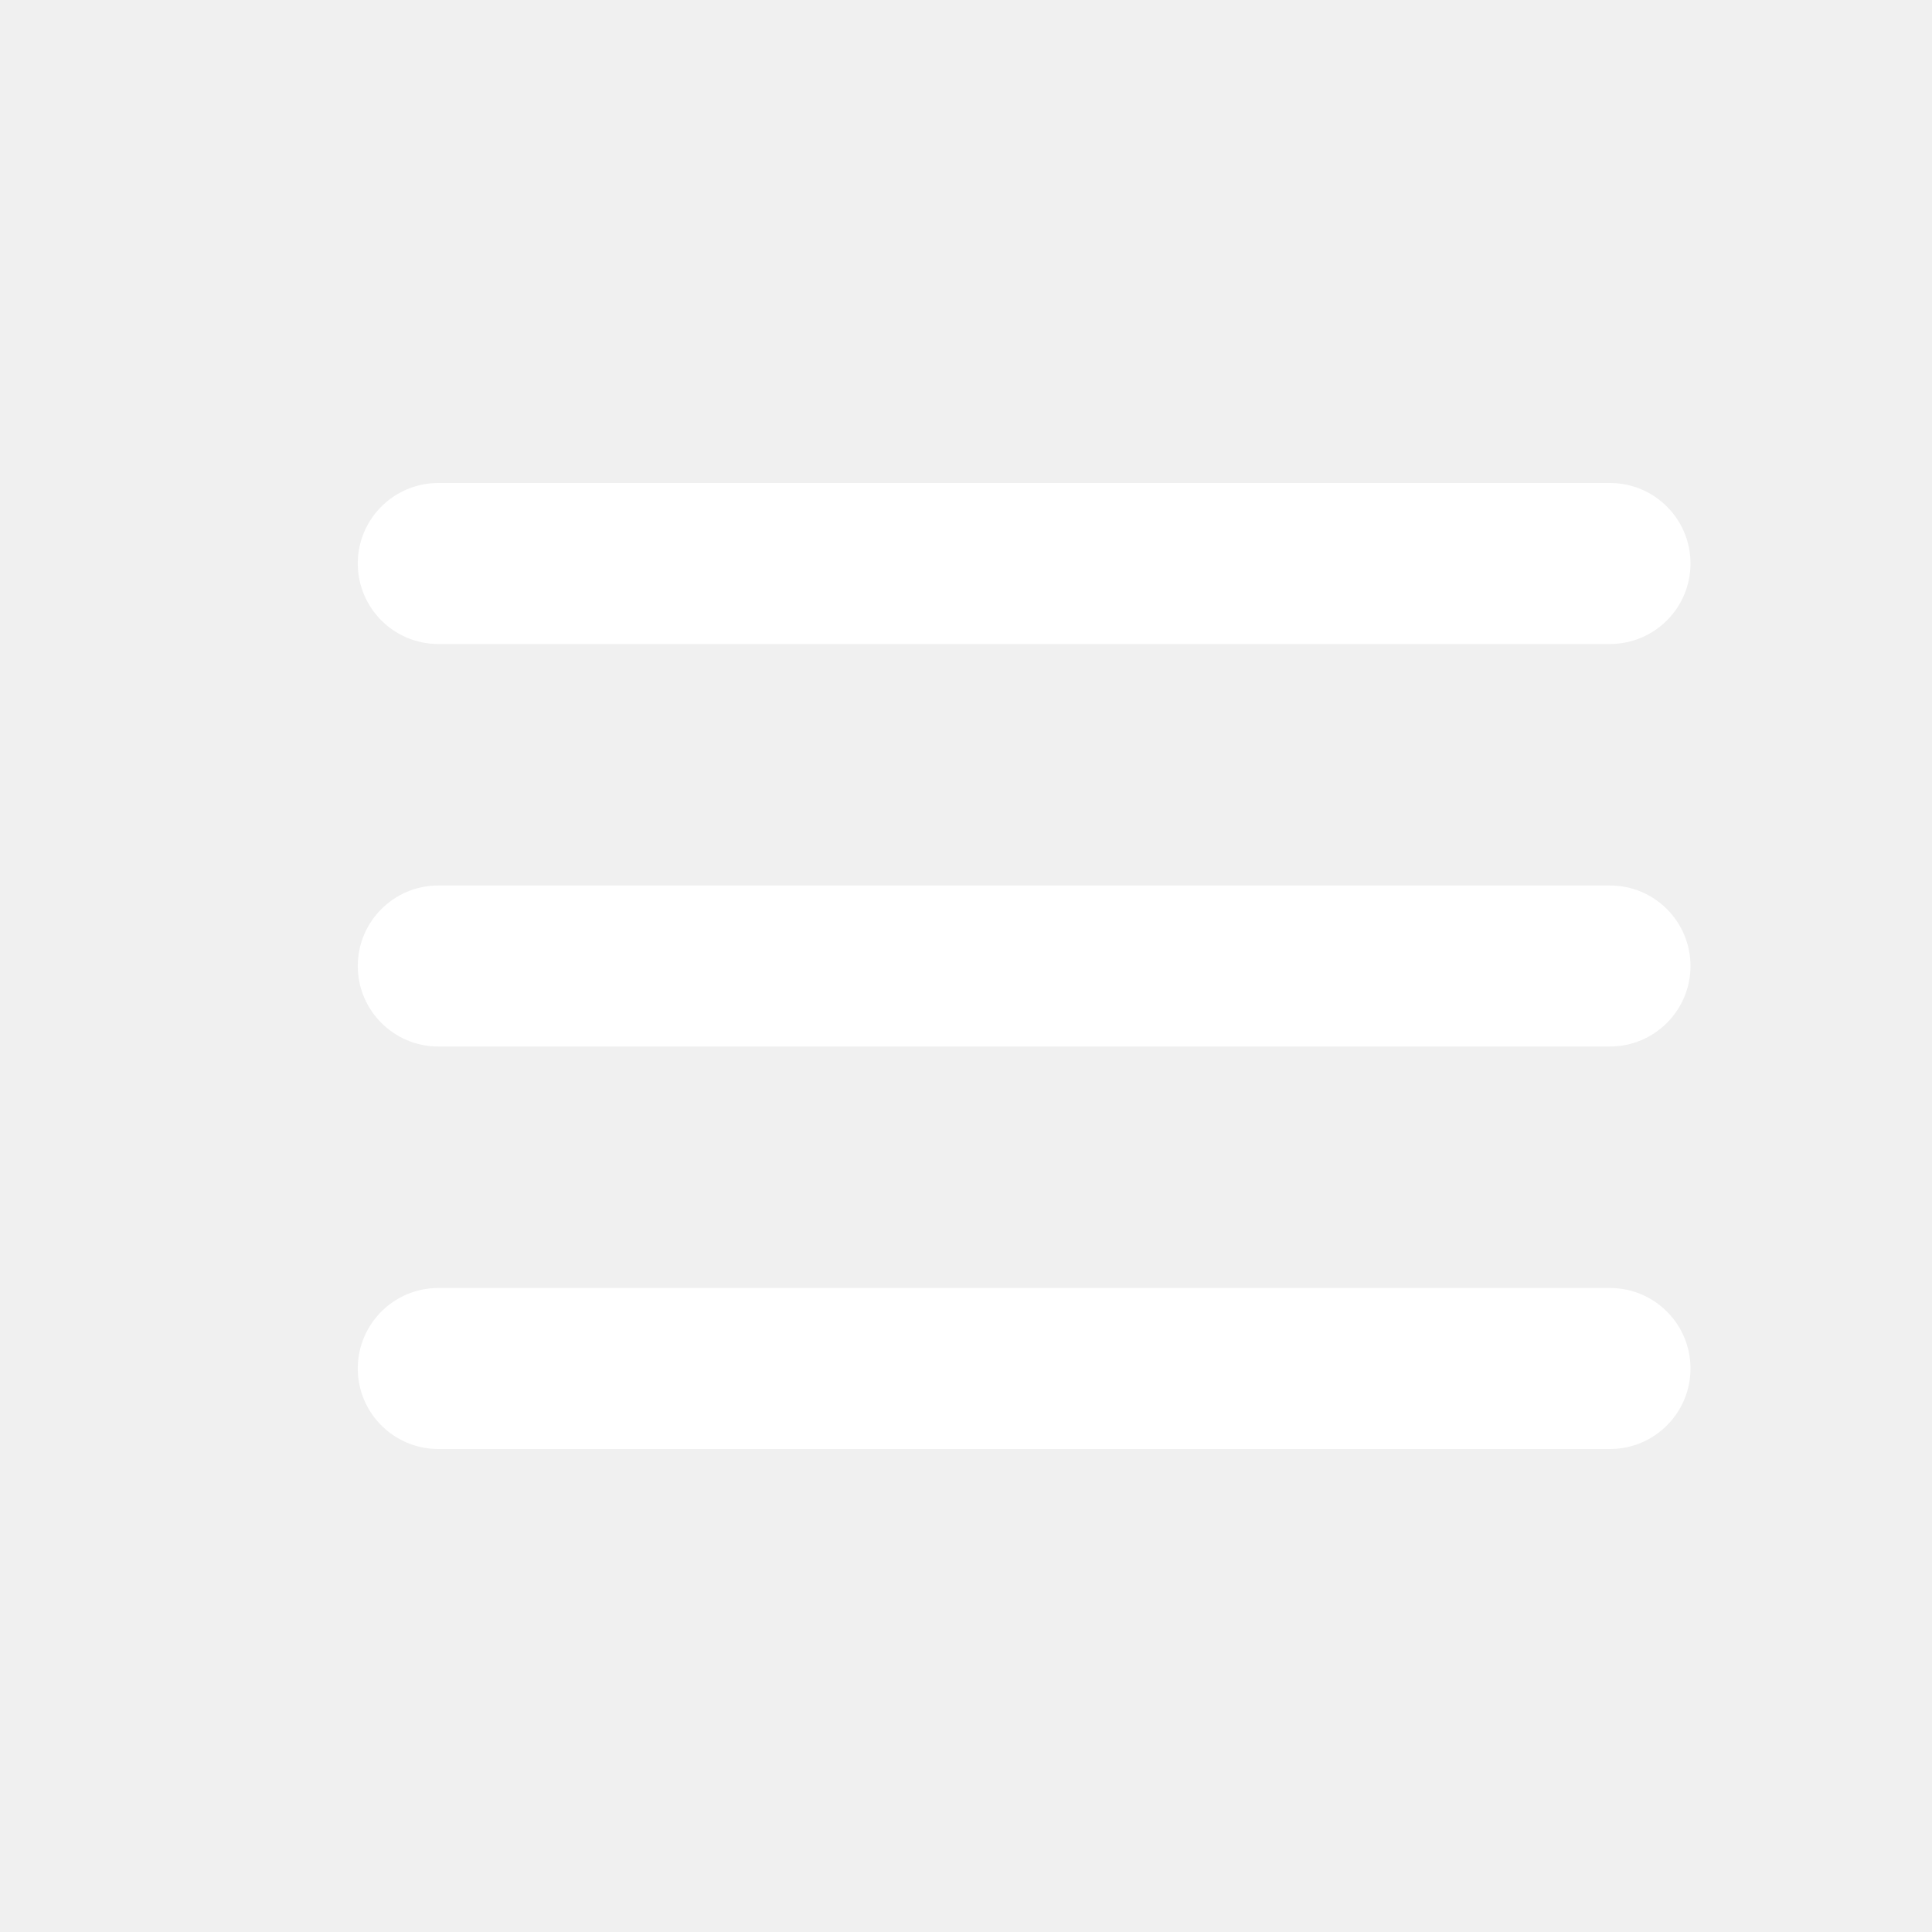
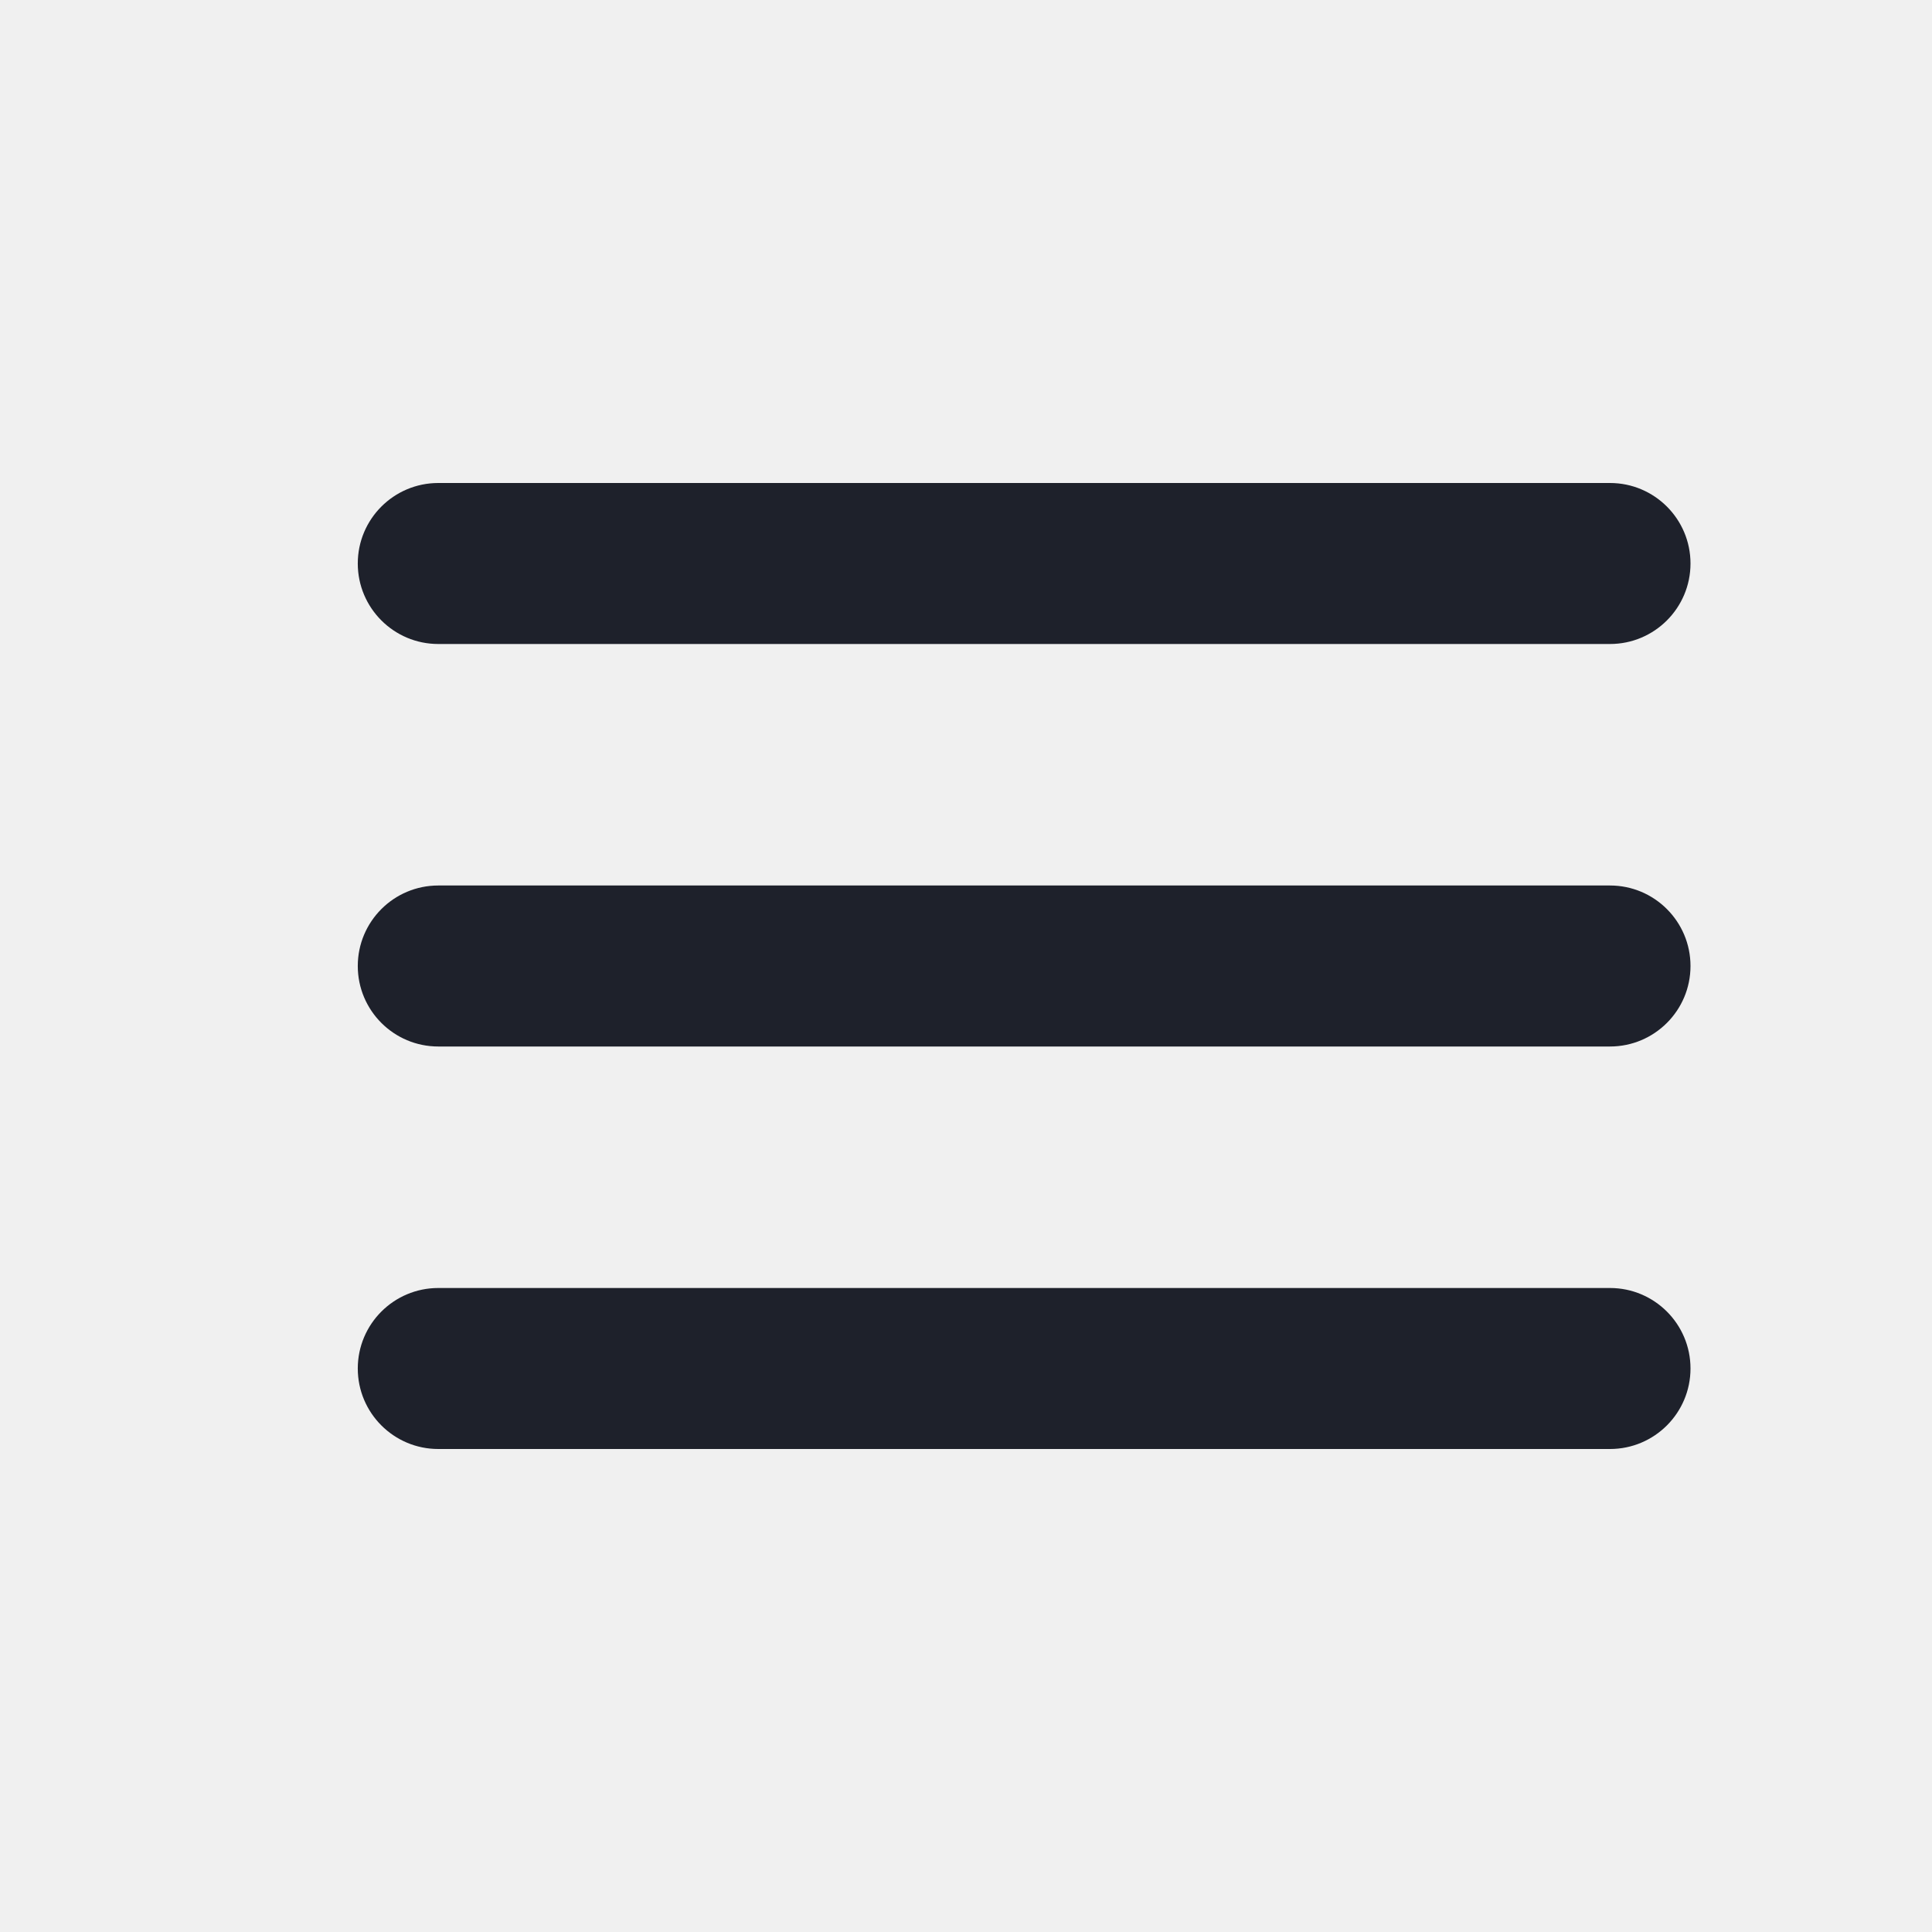
<svg xmlns="http://www.w3.org/2000/svg" width="27" height="27" viewBox="0 0 27 27" fill="none">
-   <path fill-rule="evenodd" clip-rule="evenodd" d="M5 19.125C5 18.504 5.504 18 6.125 18H22.5C23.121 18 23.625 18.504 23.625 19.125C23.625 19.746 23.121 20.25 22.5 20.25H6.125C5.504 20.25 5 19.746 5 19.125ZM5 13.5C5 12.879 5.504 12.375 6.125 12.375H22.5C23.121 12.375 23.625 12.879 23.625 13.5C23.625 14.121 23.121 14.625 22.5 14.625H6.125C5.504 14.625 5 14.121 5 13.5ZM5 7.875C5 7.254 5.504 6.75 6.125 6.75H22.5C23.121 6.75 23.625 7.254 23.625 7.875C23.625 8.496 23.121 9 22.5 9H6.125C5.504 9 5 8.496 5 7.875Z" fill="white" />
+   <path fill-rule="evenodd" clip-rule="evenodd" d="M5 19.125C5 18.504 5.504 18 6.125 18H22.5C23.121 18 23.625 18.504 23.625 19.125V19.125C23.625 19.746 23.121 20.25 22.5 20.25H6.125C5.504 20.25 5 19.746 5 19.125V19.125ZM5 13.5C5 12.879 5.504 12.375 6.125 12.375H22.5C23.121 12.375 23.625 12.879 23.625 13.5V13.5C23.625 14.121 23.121 14.625 22.5 14.625H6.125C5.504 14.625 5 14.121 5 13.5V13.5ZM5 7.875C5 7.254 5.504 6.75 6.125 6.75H22.5C23.121 6.75 23.625 7.254 23.625 7.875V7.875C23.625 8.496 23.121 9 22.5 9H6.125C5.504 9 5 8.496 5 7.875V7.875Z" fill="#1E212B" />
</svg>
